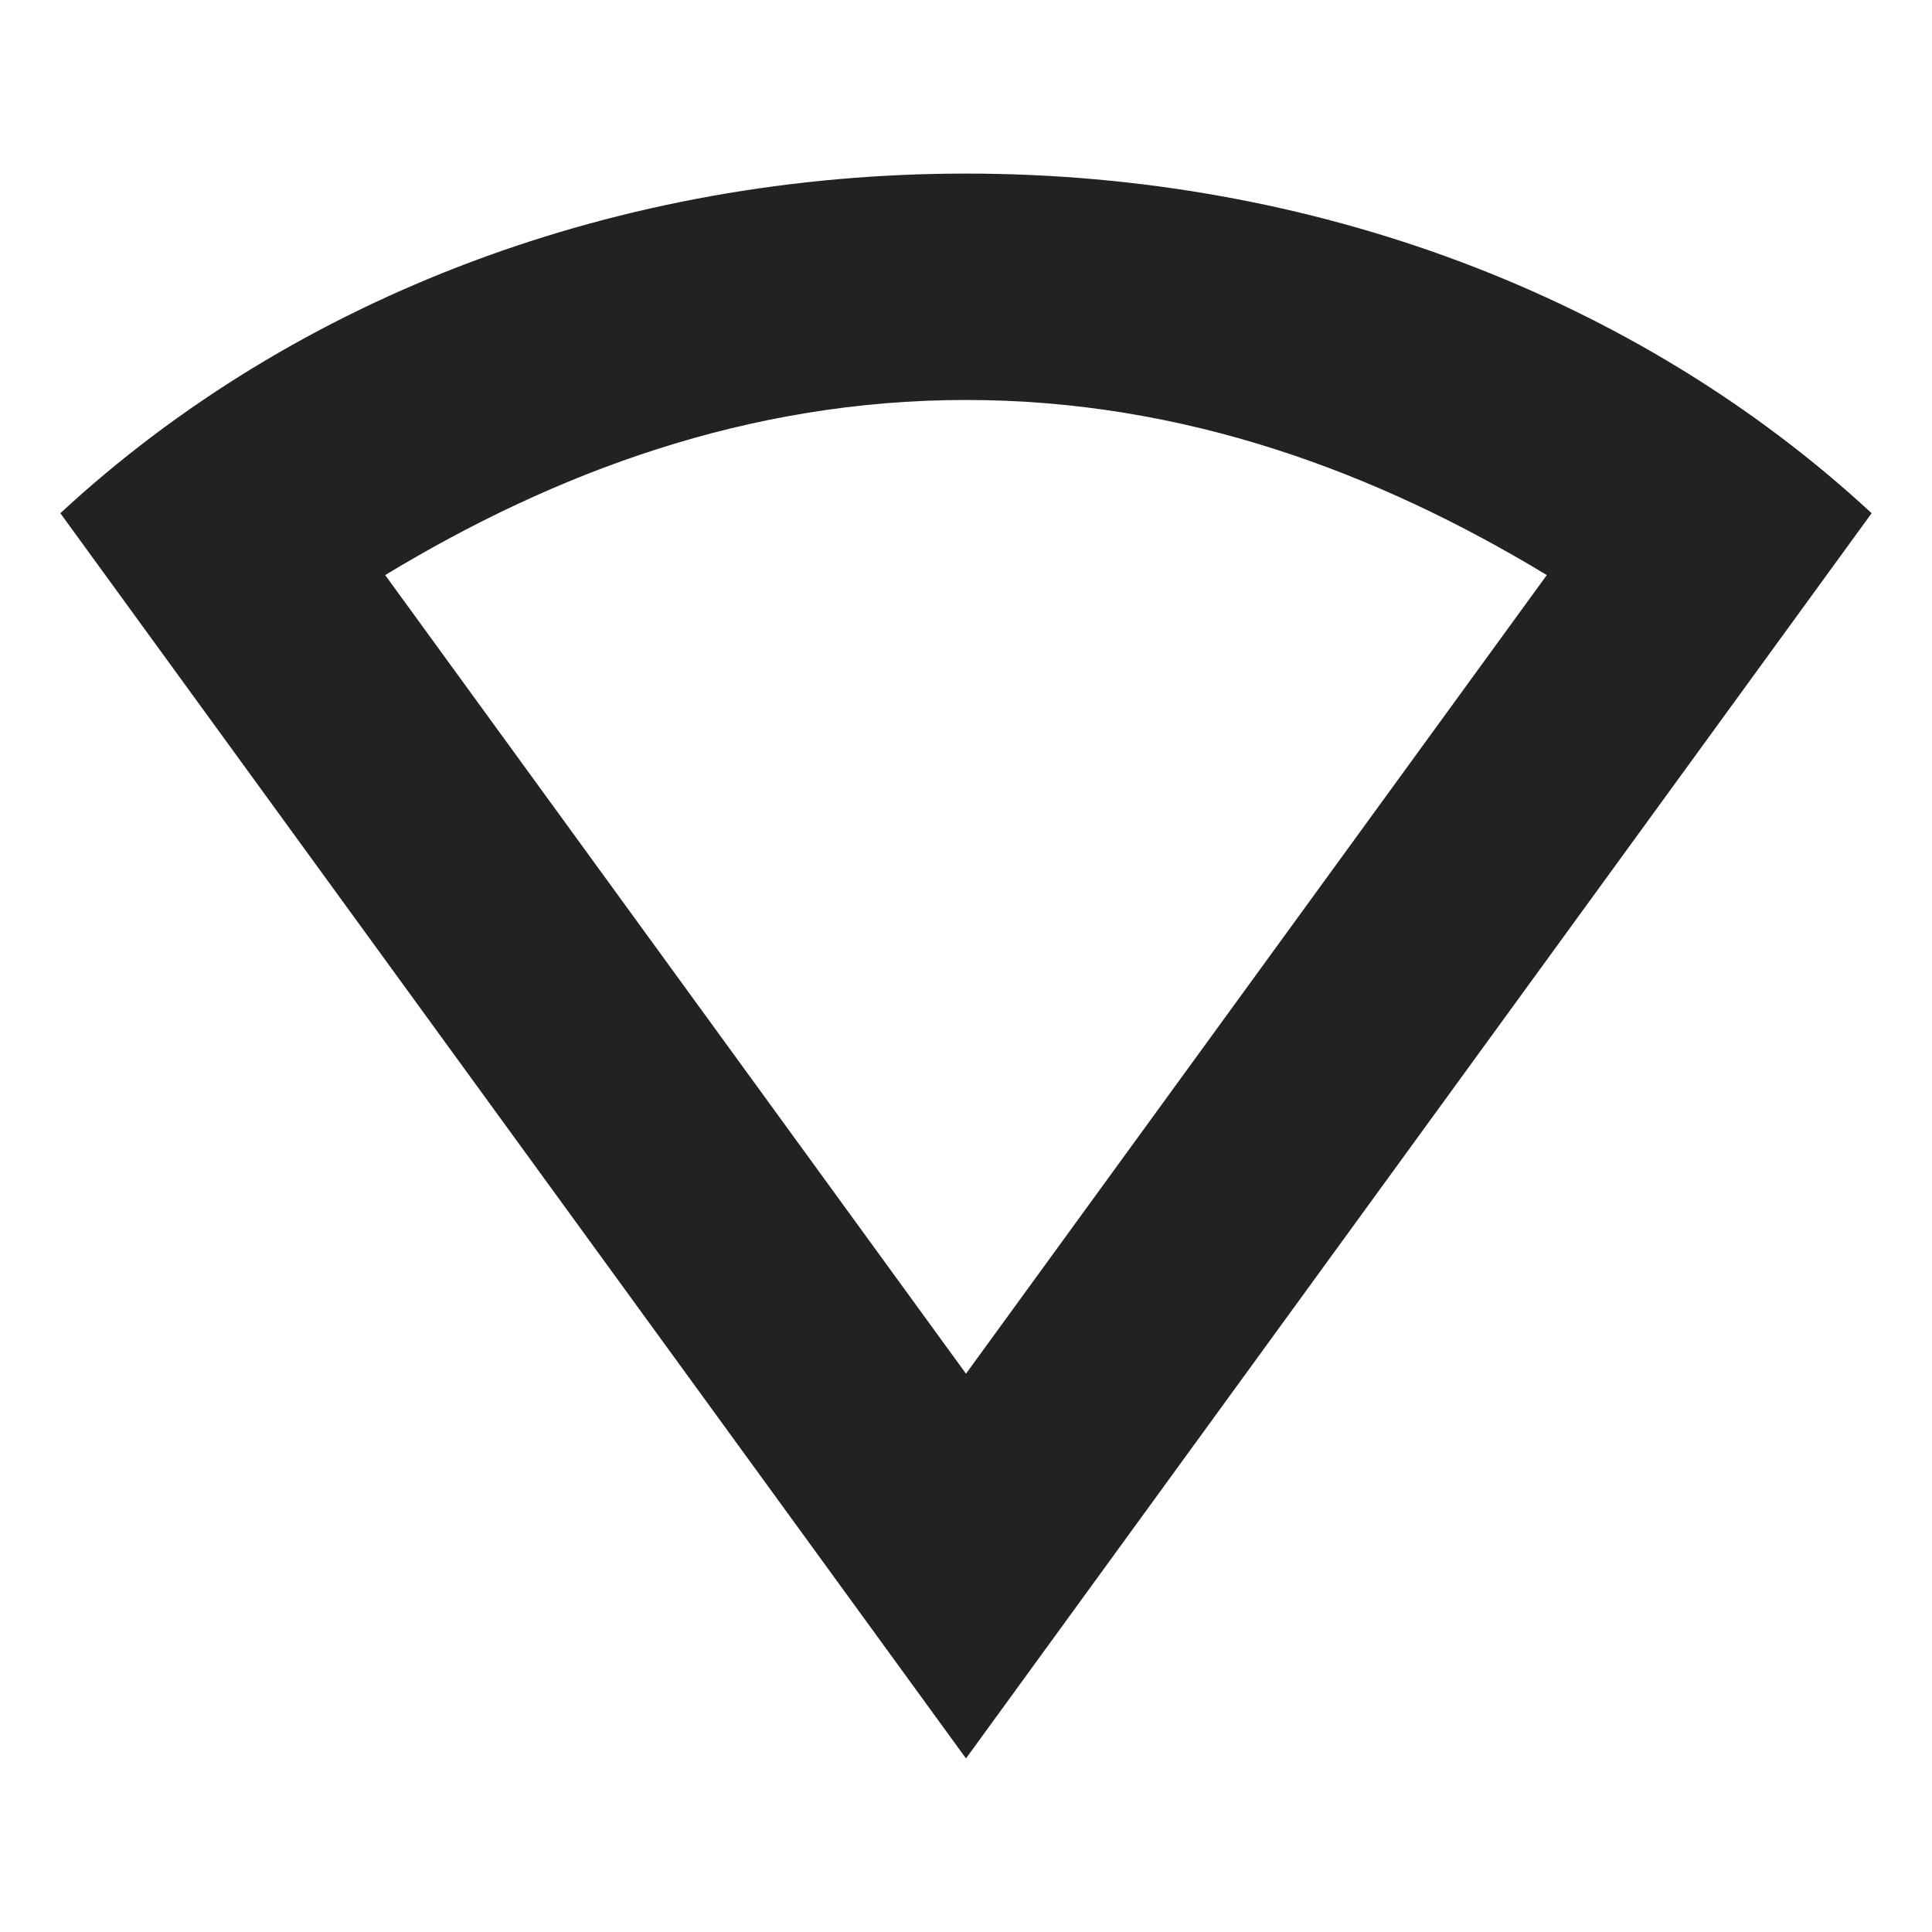
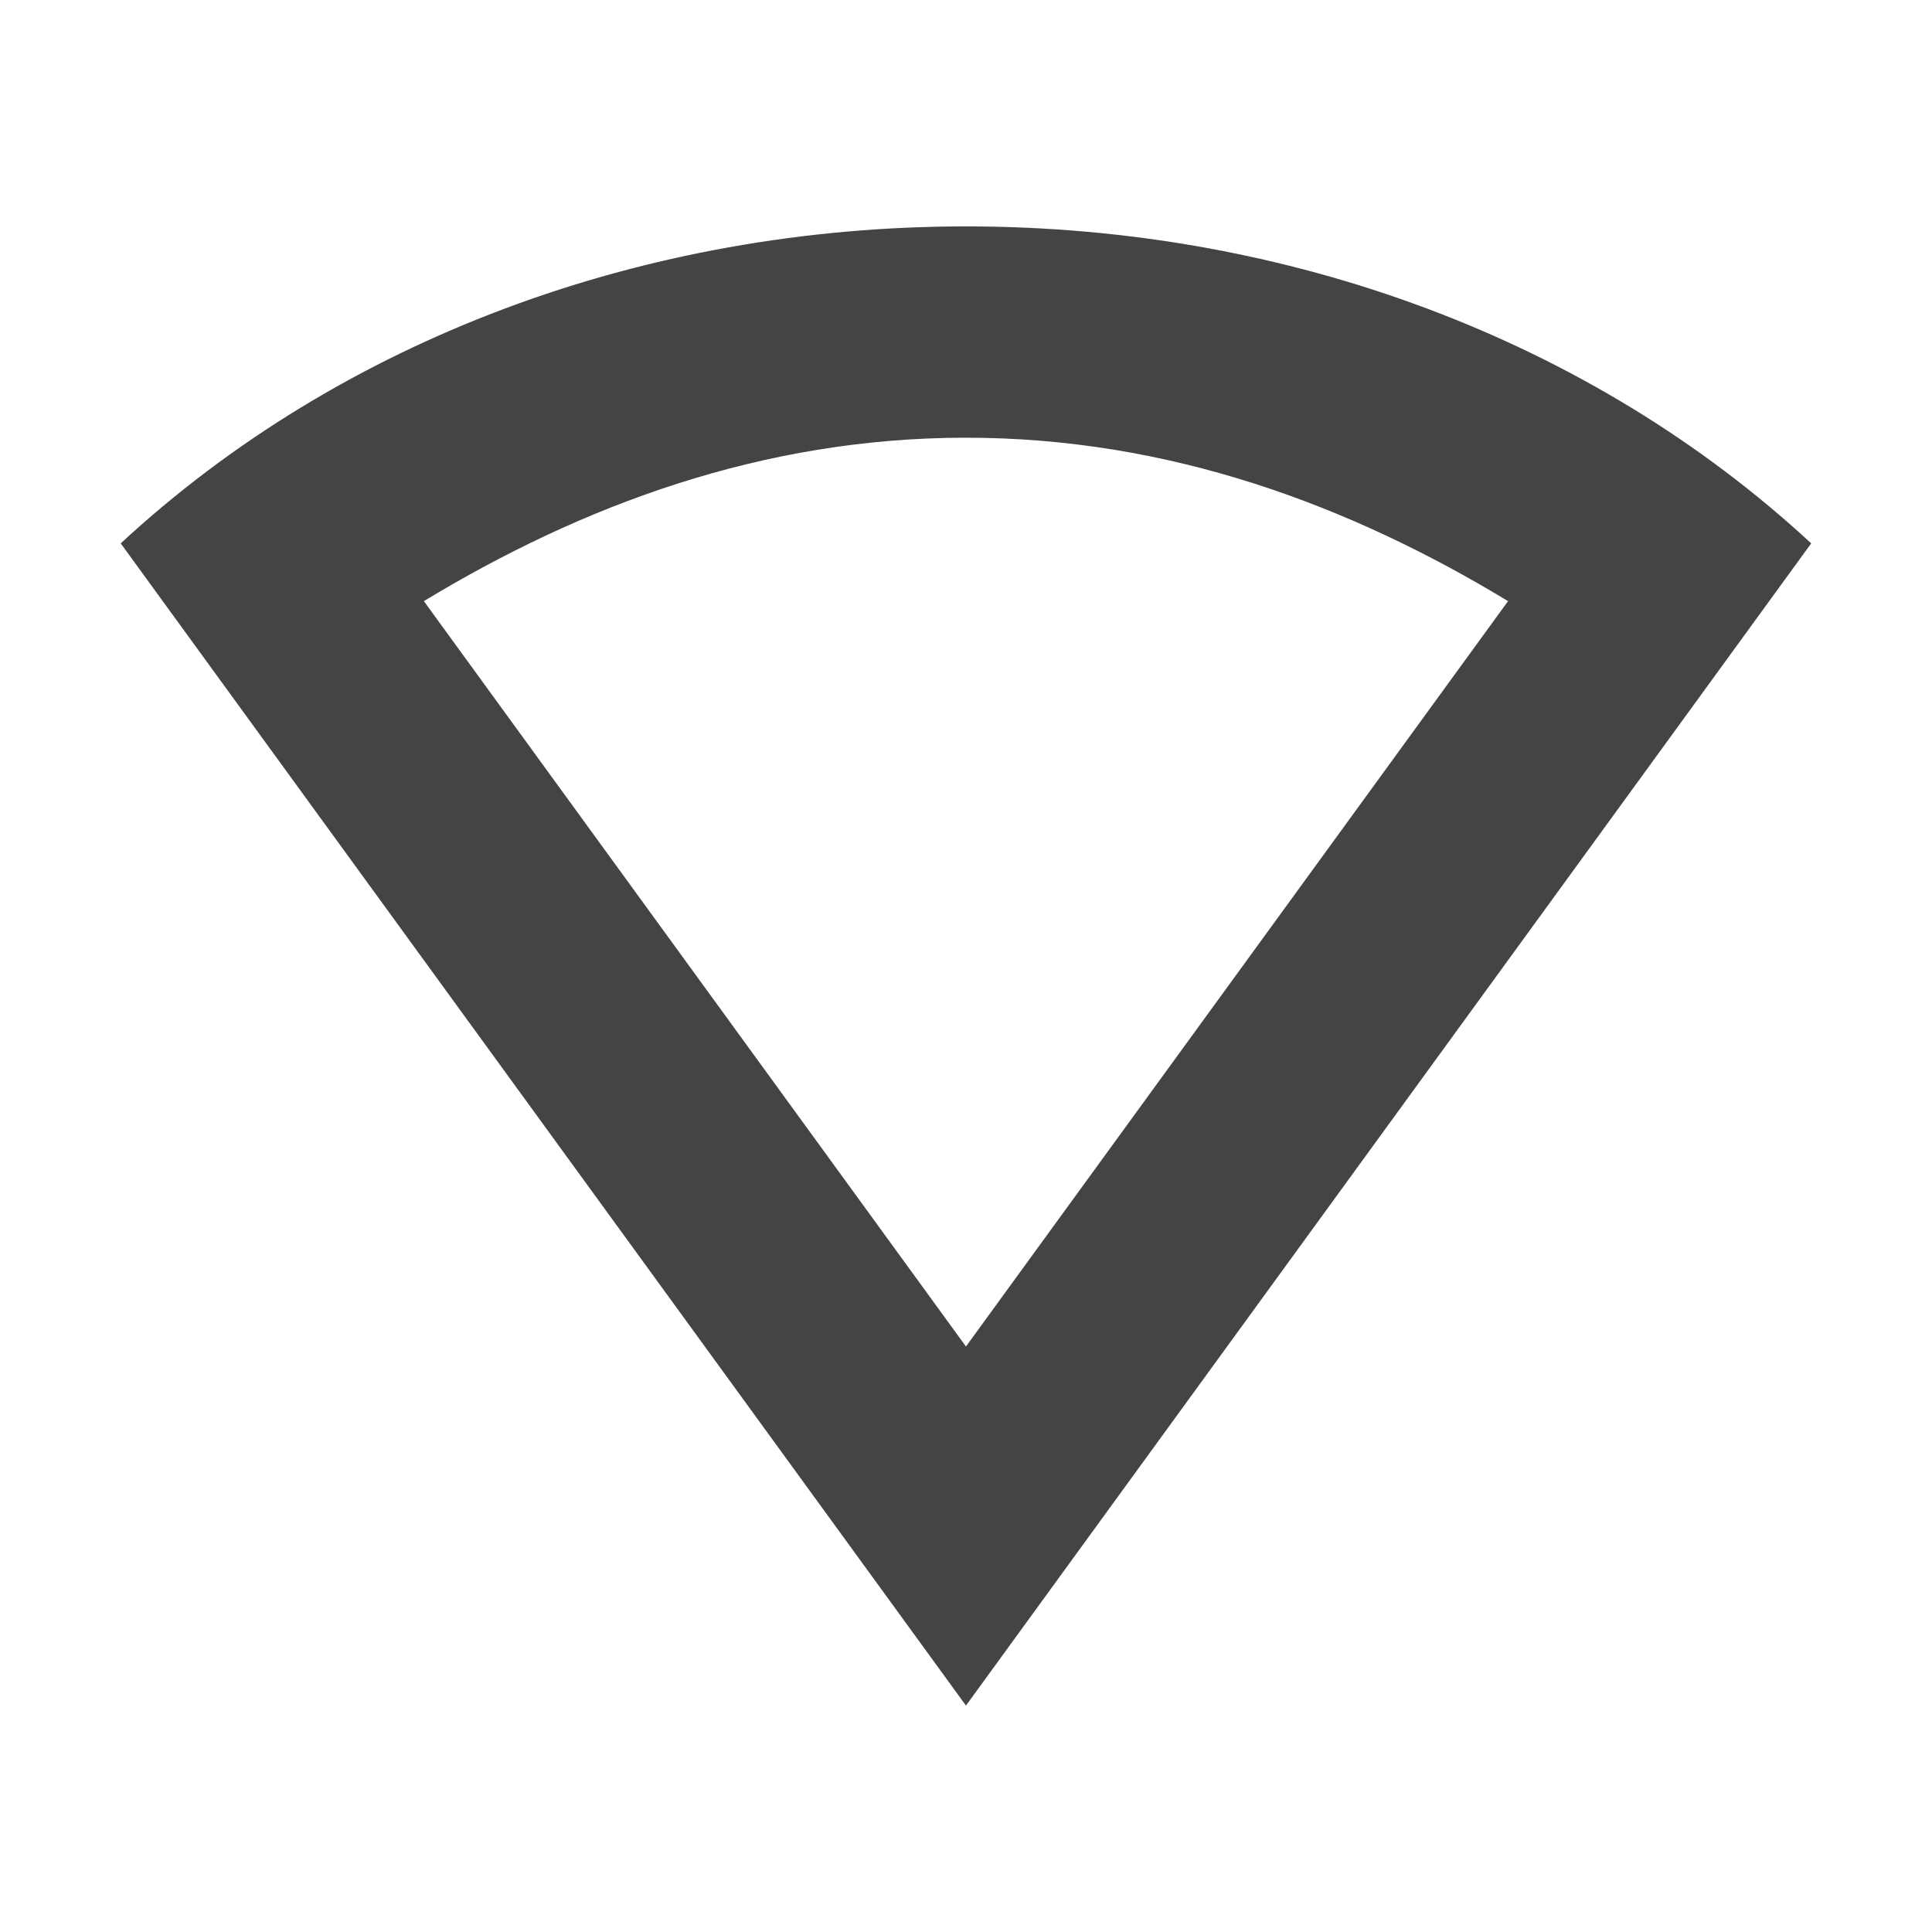
- <svg xmlns="http://www.w3.org/2000/svg" xmlns:xlink="http://www.w3.org/1999/xlink" width="64" height="64" id="svg2424" version="1.0">
+ <svg xmlns="http://www.w3.org/2000/svg" xmlns:xlink="http://www.w3.org/1999/xlink" width="16" height="16" id="svg2424" version="1.0">
  <defs id="defs2426">
    <linearGradient gradientUnits="userSpaceOnUse" id="path1082_2_" y2="129.347" x2="112.499" y1="6.137" x1="112.499" gradientTransform="translate(287,-83)">
      <stop id="stop193" offset="0" style="stop-color:#ffffff;stop-opacity:0" />
      <stop id="stop195" offset="1" style="stop-color:#ffffff;stop-opacity:0.275;" />
      <midPointStop id="midPointStop197" style="stop-color:#FFFFFF" offset="0" />
      <midPointStop id="midPointStop199" style="stop-color:#FFFFFF" offset="0.5" />
      <midPointStop id="midPointStop201" style="stop-color:#000000" offset="1" />
    </linearGradient>
    <linearGradient id="linearGradient3388">
      <stop style="stop-color:#000000;stop-opacity:0;" offset="0" id="stop3390" />
      <stop style="stop-color:#000000;stop-opacity:0.371;" offset="1" id="stop3392" />
    </linearGradient>
    <linearGradient id="linearGradient4346">
      <stop style="stop-color:#00bdec;stop-opacity:1" offset="0" id="stop4348" />
      <stop style="stop-color:#40bfde;stop-opacity:1" offset="1" id="stop4350" />
    </linearGradient>
    <linearGradient xlink:href="#linearGradient4346" id="linearGradient4352" x1="400.614" y1="634.151" x2="616.486" y2="666.978" gradientUnits="userSpaceOnUse" />
    <linearGradient id="linearGradient5323">
      <stop style="stop-color:#6e6e6e;stop-opacity:1" offset="0" id="stop5325" />
      <stop style="stop-color:#4d4d4d;stop-opacity:1" offset="1" id="stop5327" />
    </linearGradient>
    <linearGradient xlink:href="#linearGradient5323" id="linearGradient5329" x1="291.836" y1="238.082" x2="650.814" y2="348.969" gradientUnits="userSpaceOnUse" />
    <linearGradient xlink:href="#path1082_2_" id="linearGradient2216" gradientUnits="userSpaceOnUse" gradientTransform="matrix(-0.3937741,0,0,0.393752,978.3497,416.9815)" x1="541.335" y1="104.507" x2="606.912" y2="303.14" />
+     <style id="current-color-scheme" type="text/css">
+    .ColorScheme-Text { color:#dfdfdf; } .ColorScheme-Highlight { color:#4285f4; }
+   </style>
+     <style id="current-color-scheme-4" type="text/css">
+    .ColorScheme-Text { color:#dfdfdf; } .ColorScheme-Highlight { color:#4285f4; }
+   </style>
+     <style id="current-color-scheme-3" type="text/css">
+    .ColorScheme-Text { color:#dfdfdf; } .ColorScheme-Highlight { color:#4285f4; }
+   </style>
  </defs>
  <g id="layer1" transform="translate(-269.5178,-265.6012)">
    <g id="g2424" transform="matrix(1.347368,0,0,1.347368,-632.8824,-513.3437)">
-       <path style="fill:#222222;fill-opacity:1;stroke-width:2.783" d="m 693.5,582.391 c -8.49,0 -16.475,2.987 -22.266,8.35 l 22.266,30.615 22.266,-30.615 c -5.792,-5.363 -13.774,-8.35 -22.266,-8.35 z m 0,5.566 c 5.367,0 10.118,1.785 14.28,4.305 l -14.28,19.635 -14.28,-19.635 c 4.162,-2.52 8.914,-4.305 14.28,-4.305 z" id="path2125" />
+       <g id="g2210" transform="matrix(0.25,0,0,0.25,502.3126,469.2174)">
+         <path style="fill:#444444;fill-opacity:1;stroke-width:2.598" d="m 693.5,441.19 c -7.924,0 -15.377,2.788 -20.781,7.793 l 20.781,28.574 20.781,-28.574 c -5.406,-5.005 -12.856,-7.793 -20.781,-7.793 z m 0,5.195 c 5.009,0 9.444,1.666 13.328,4.018 l -13.328,18.326 -13.328,-18.326 c 3.885,-2.352 8.32,-4.018 13.328,-4.018 z" id="path2125" />
+       </g>
    </g>
  </g>
</svg>
